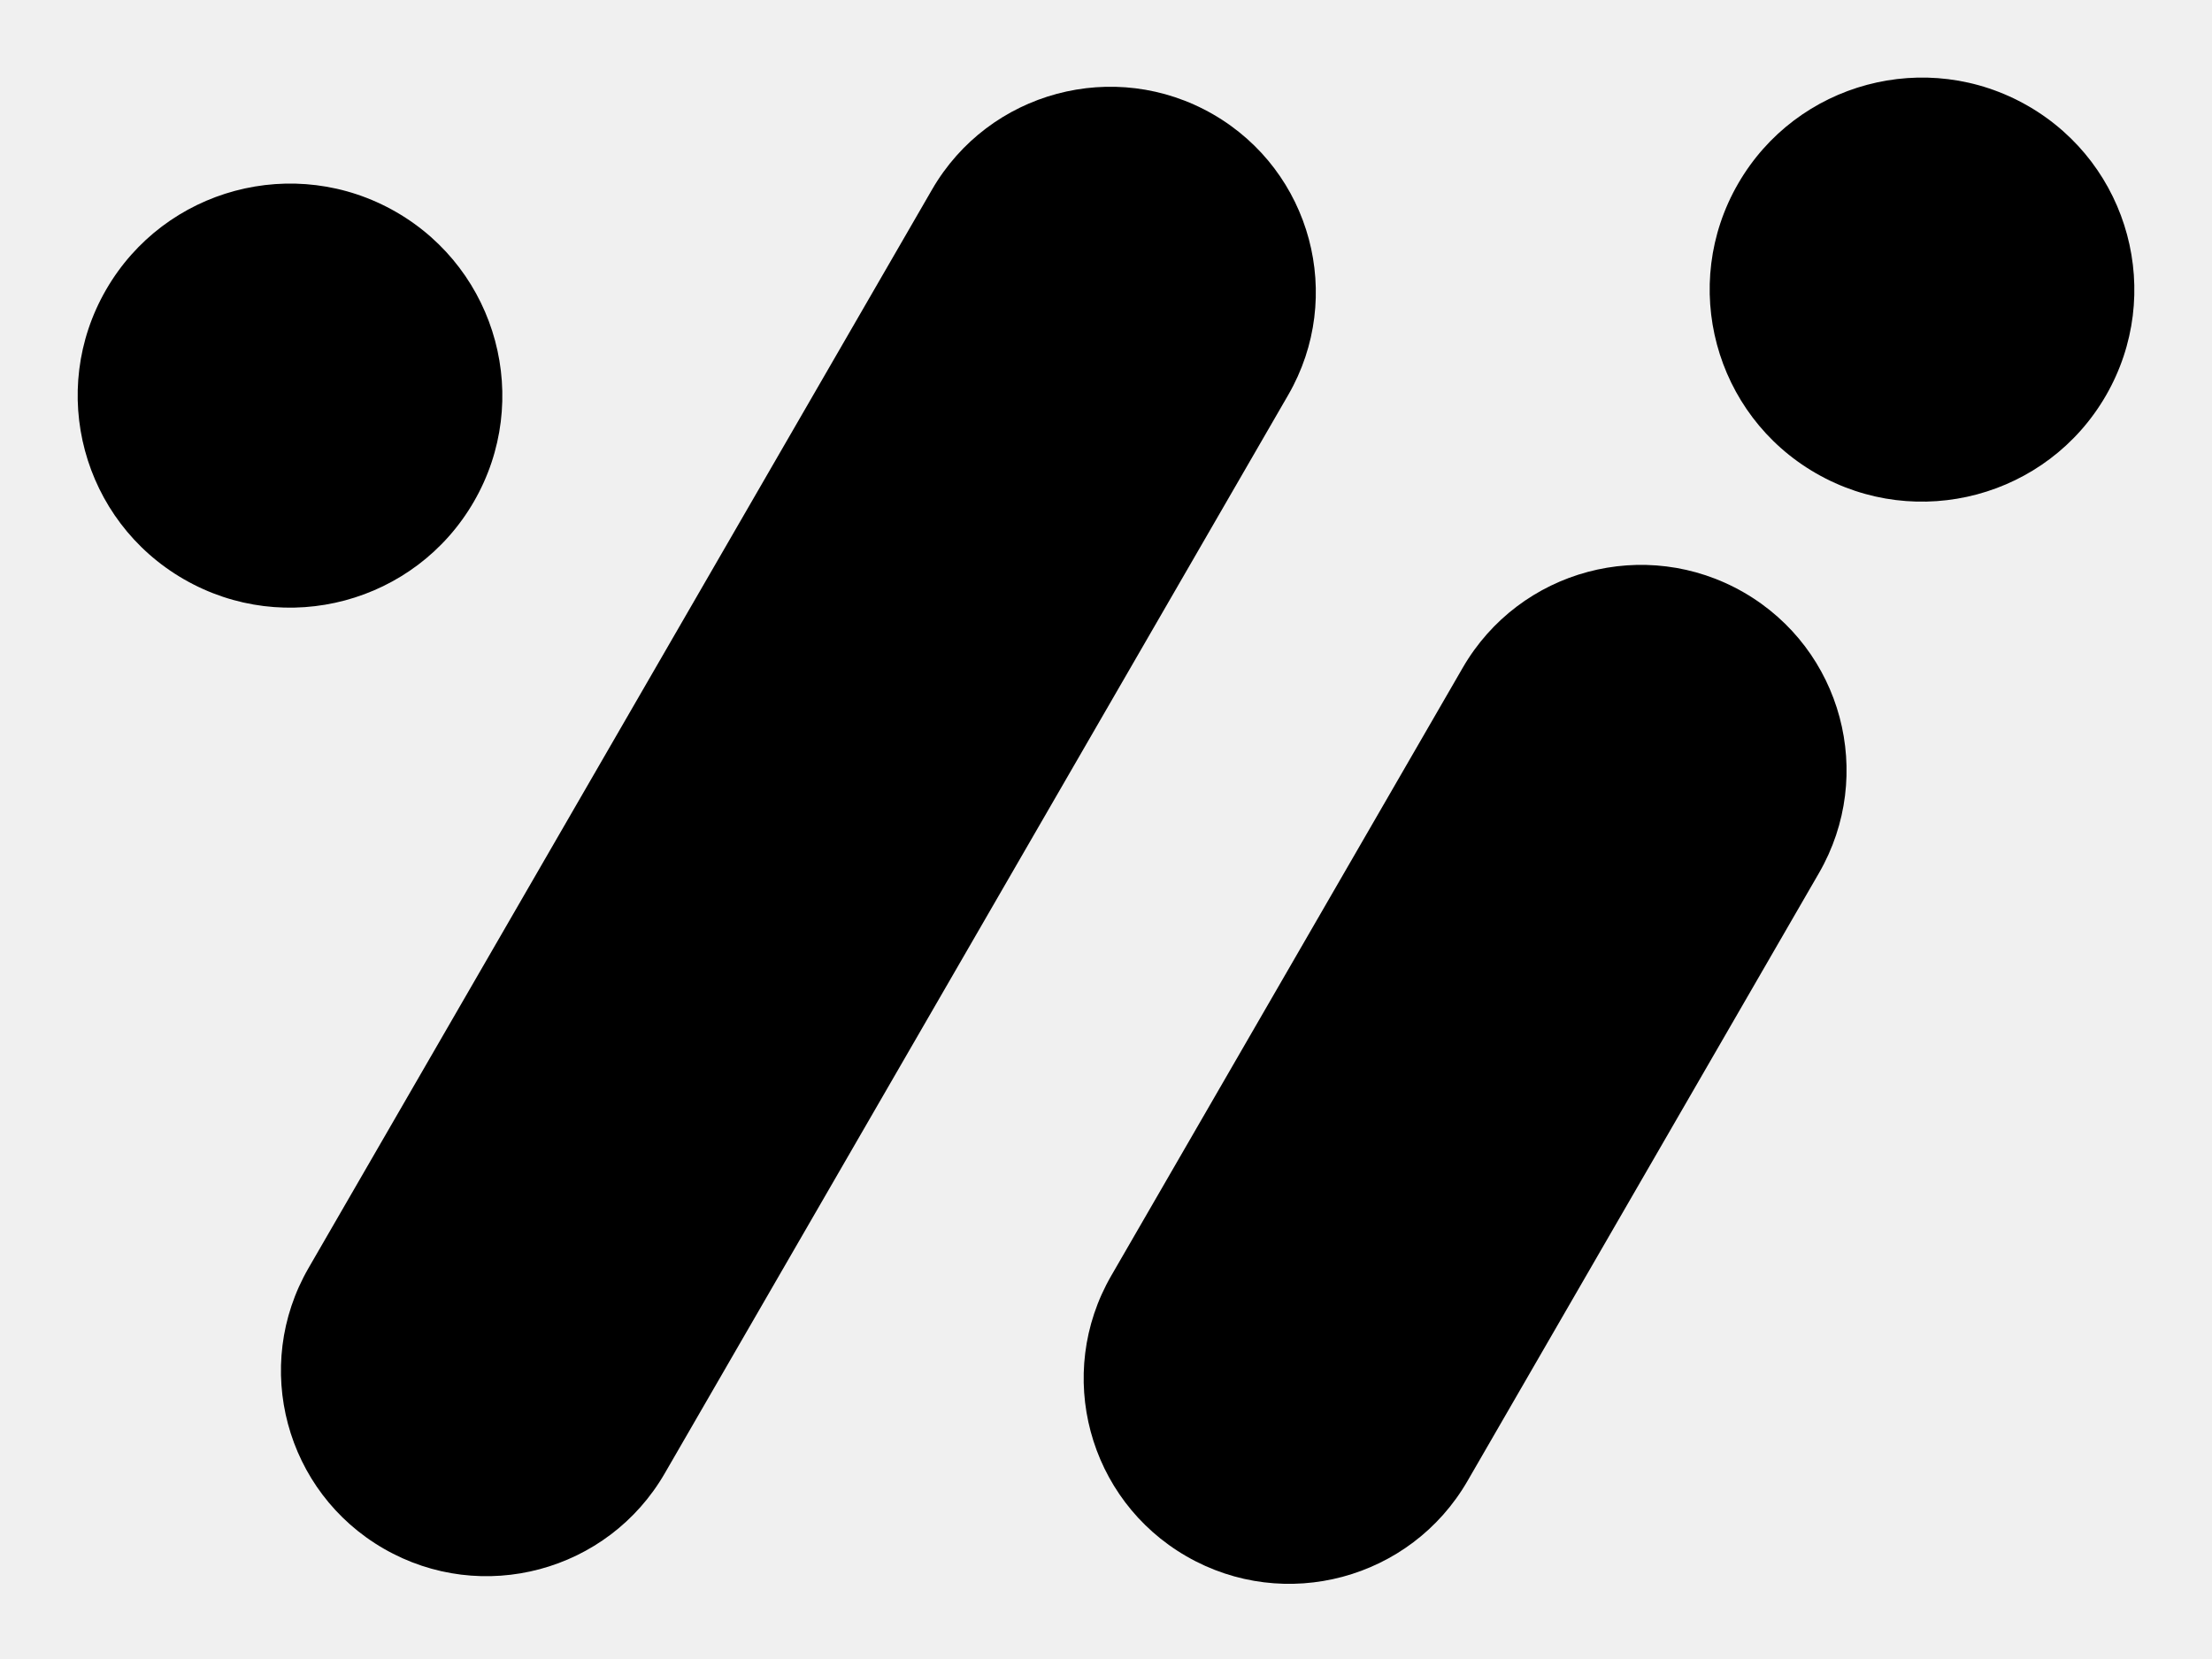
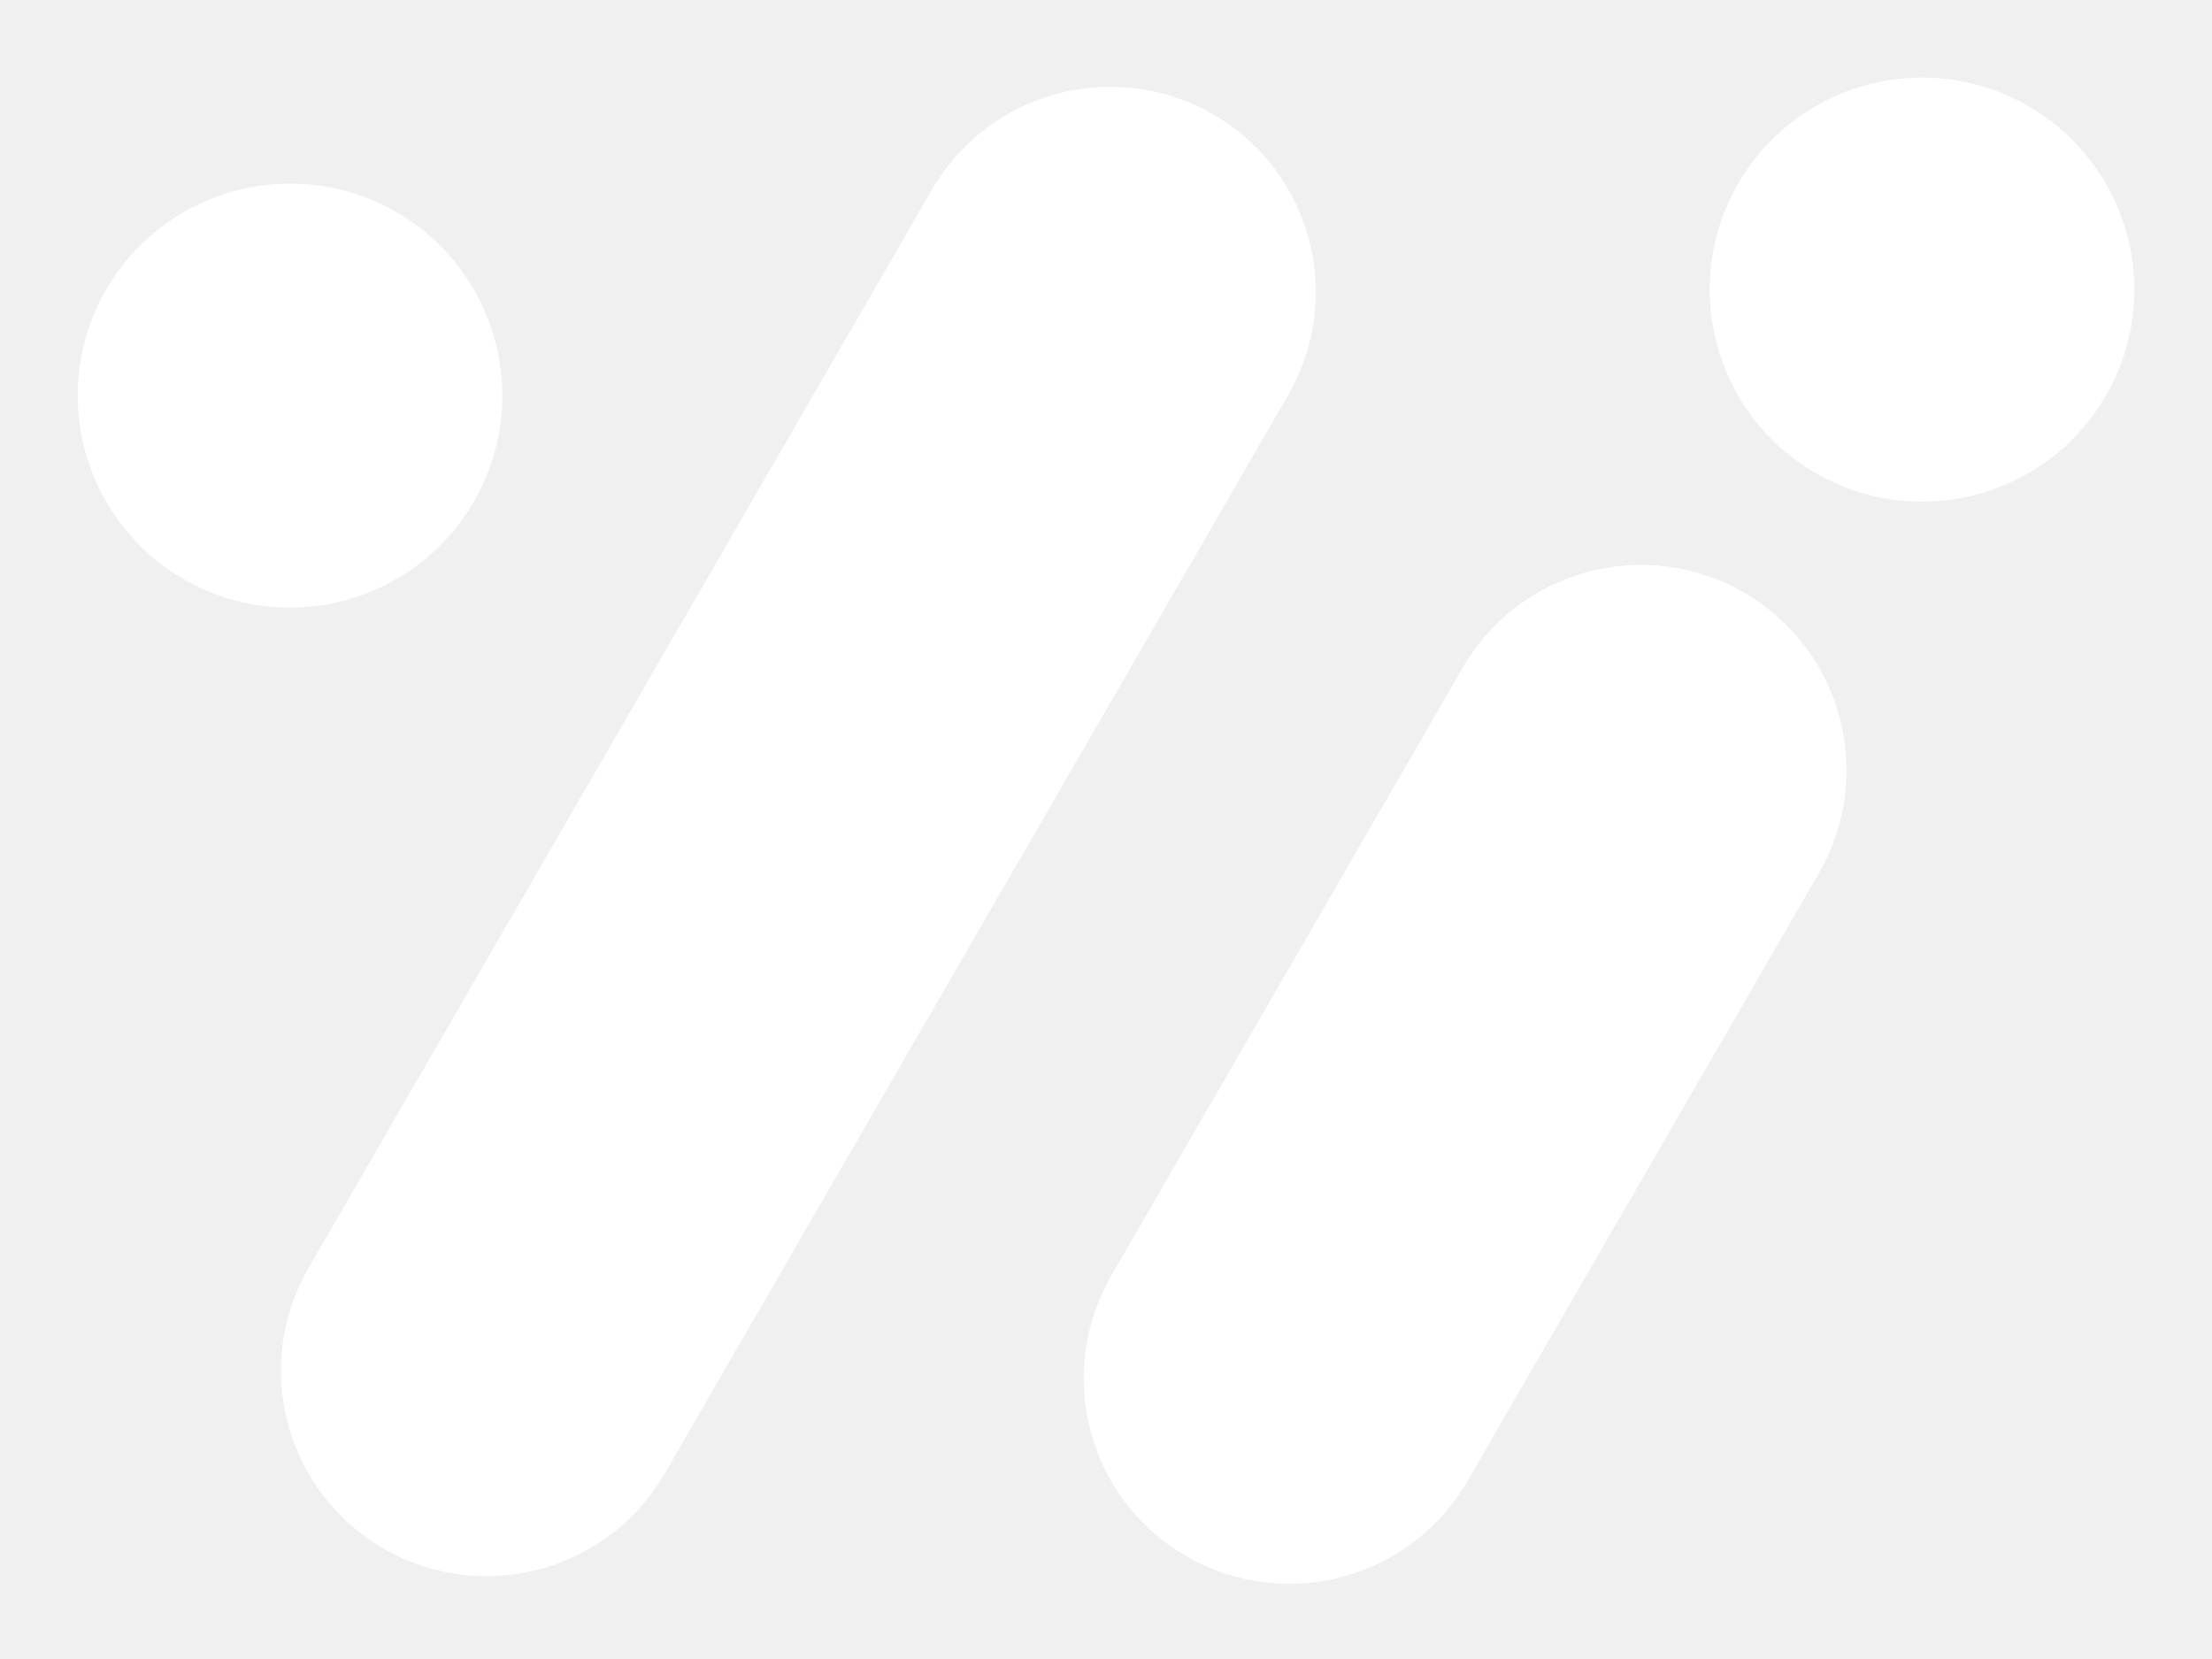
<svg xmlns="http://www.w3.org/2000/svg" width="40" height="30" viewBox="0 0 40 30" fill="none">
-   <ellipse cx="3.838" cy="3.835" rx="3.838" ry="3.835" transform="matrix(0.866321 0.499488 -0.500512 0.86573 3.83887 1.91699)" fill="black" />
-   <ellipse cx="3.838" cy="3.835" rx="3.838" ry="3.835" transform="matrix(0.866321 0.499488 -0.500512 0.86573 33.3507 0)" fill="black" />
-   <rect width="7.435" height="20.134" rx="3.718" transform="matrix(0.866321 0.499488 -0.500512 0.86573 28.3121 8.85571)" fill="black" />
-   <rect width="7.435" height="29.961" rx="3.718" transform="matrix(0.866321 0.499488 -0.500512 0.86573 18.7148 0.209839)" fill="black" />
+   <ellipse cx="3.838" cy="3.835" rx="3.838" ry="3.835" transform="matrix(0.866321 0.499488 -0.500512 0.86573 3.83887 1.91699)" fill="white" />
+   <ellipse cx="3.838" cy="3.835" rx="3.838" ry="3.835" transform="matrix(0.866321 0.499488 -0.500512 0.86573 33.3507 0)" fill="white" />
+   <rect width="7.435" height="20.134" rx="3.718" transform="matrix(0.866321 0.499488 -0.500512 0.86573 28.3121 8.85571)" fill="white" />
+   <rect width="7.435" height="29.961" rx="3.718" transform="matrix(0.866321 0.499488 -0.500512 0.86573 18.7148 0.209839)" fill="white" />
</svg>
